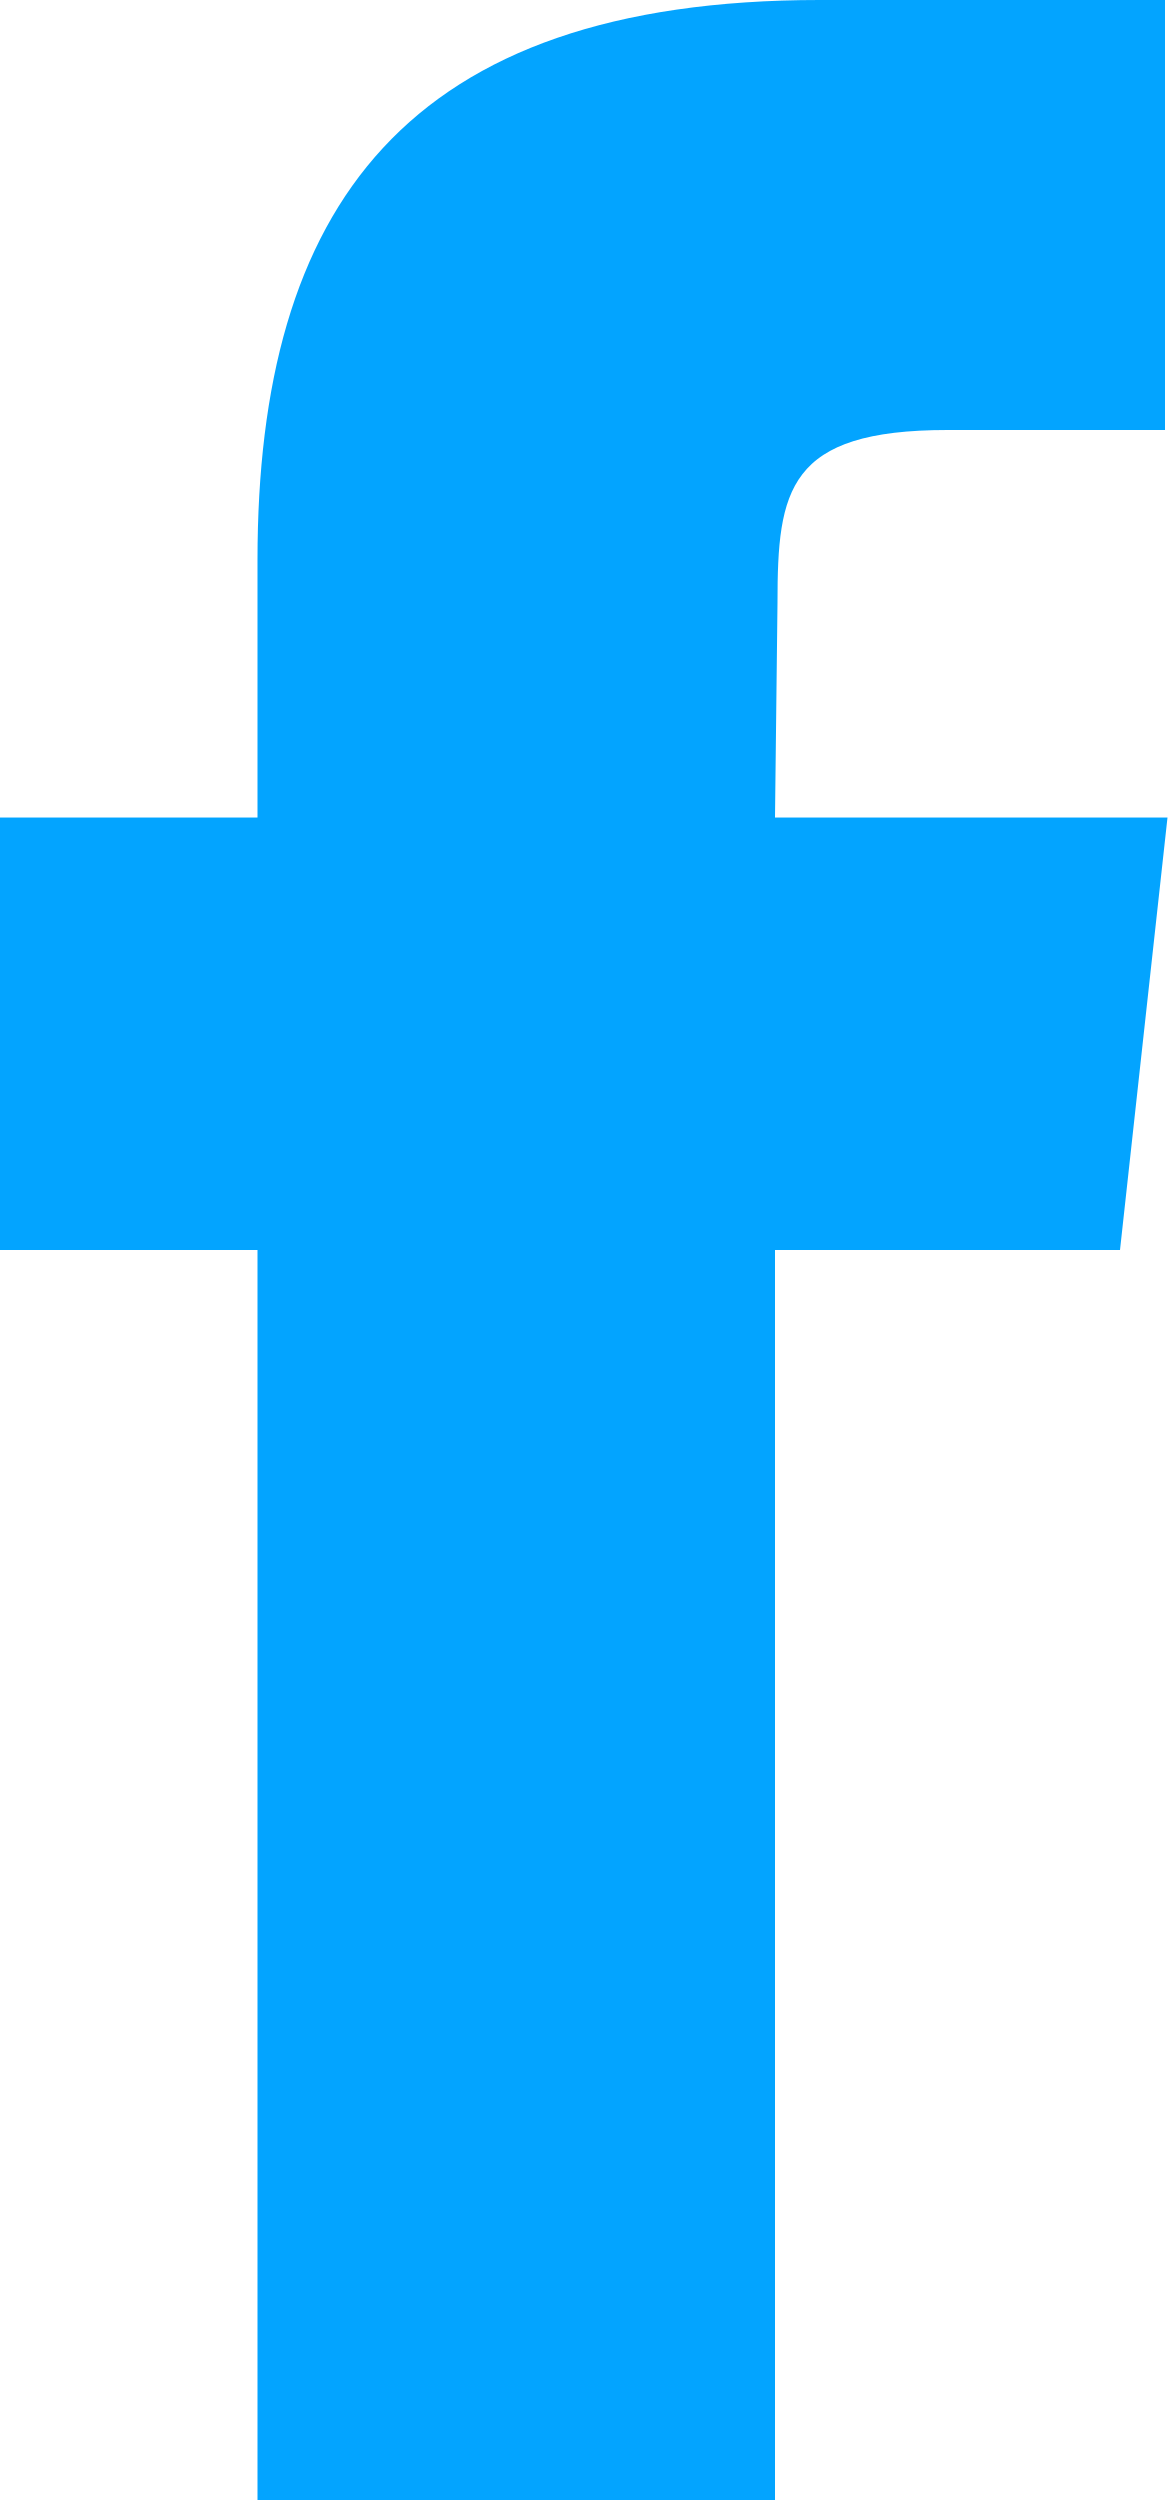
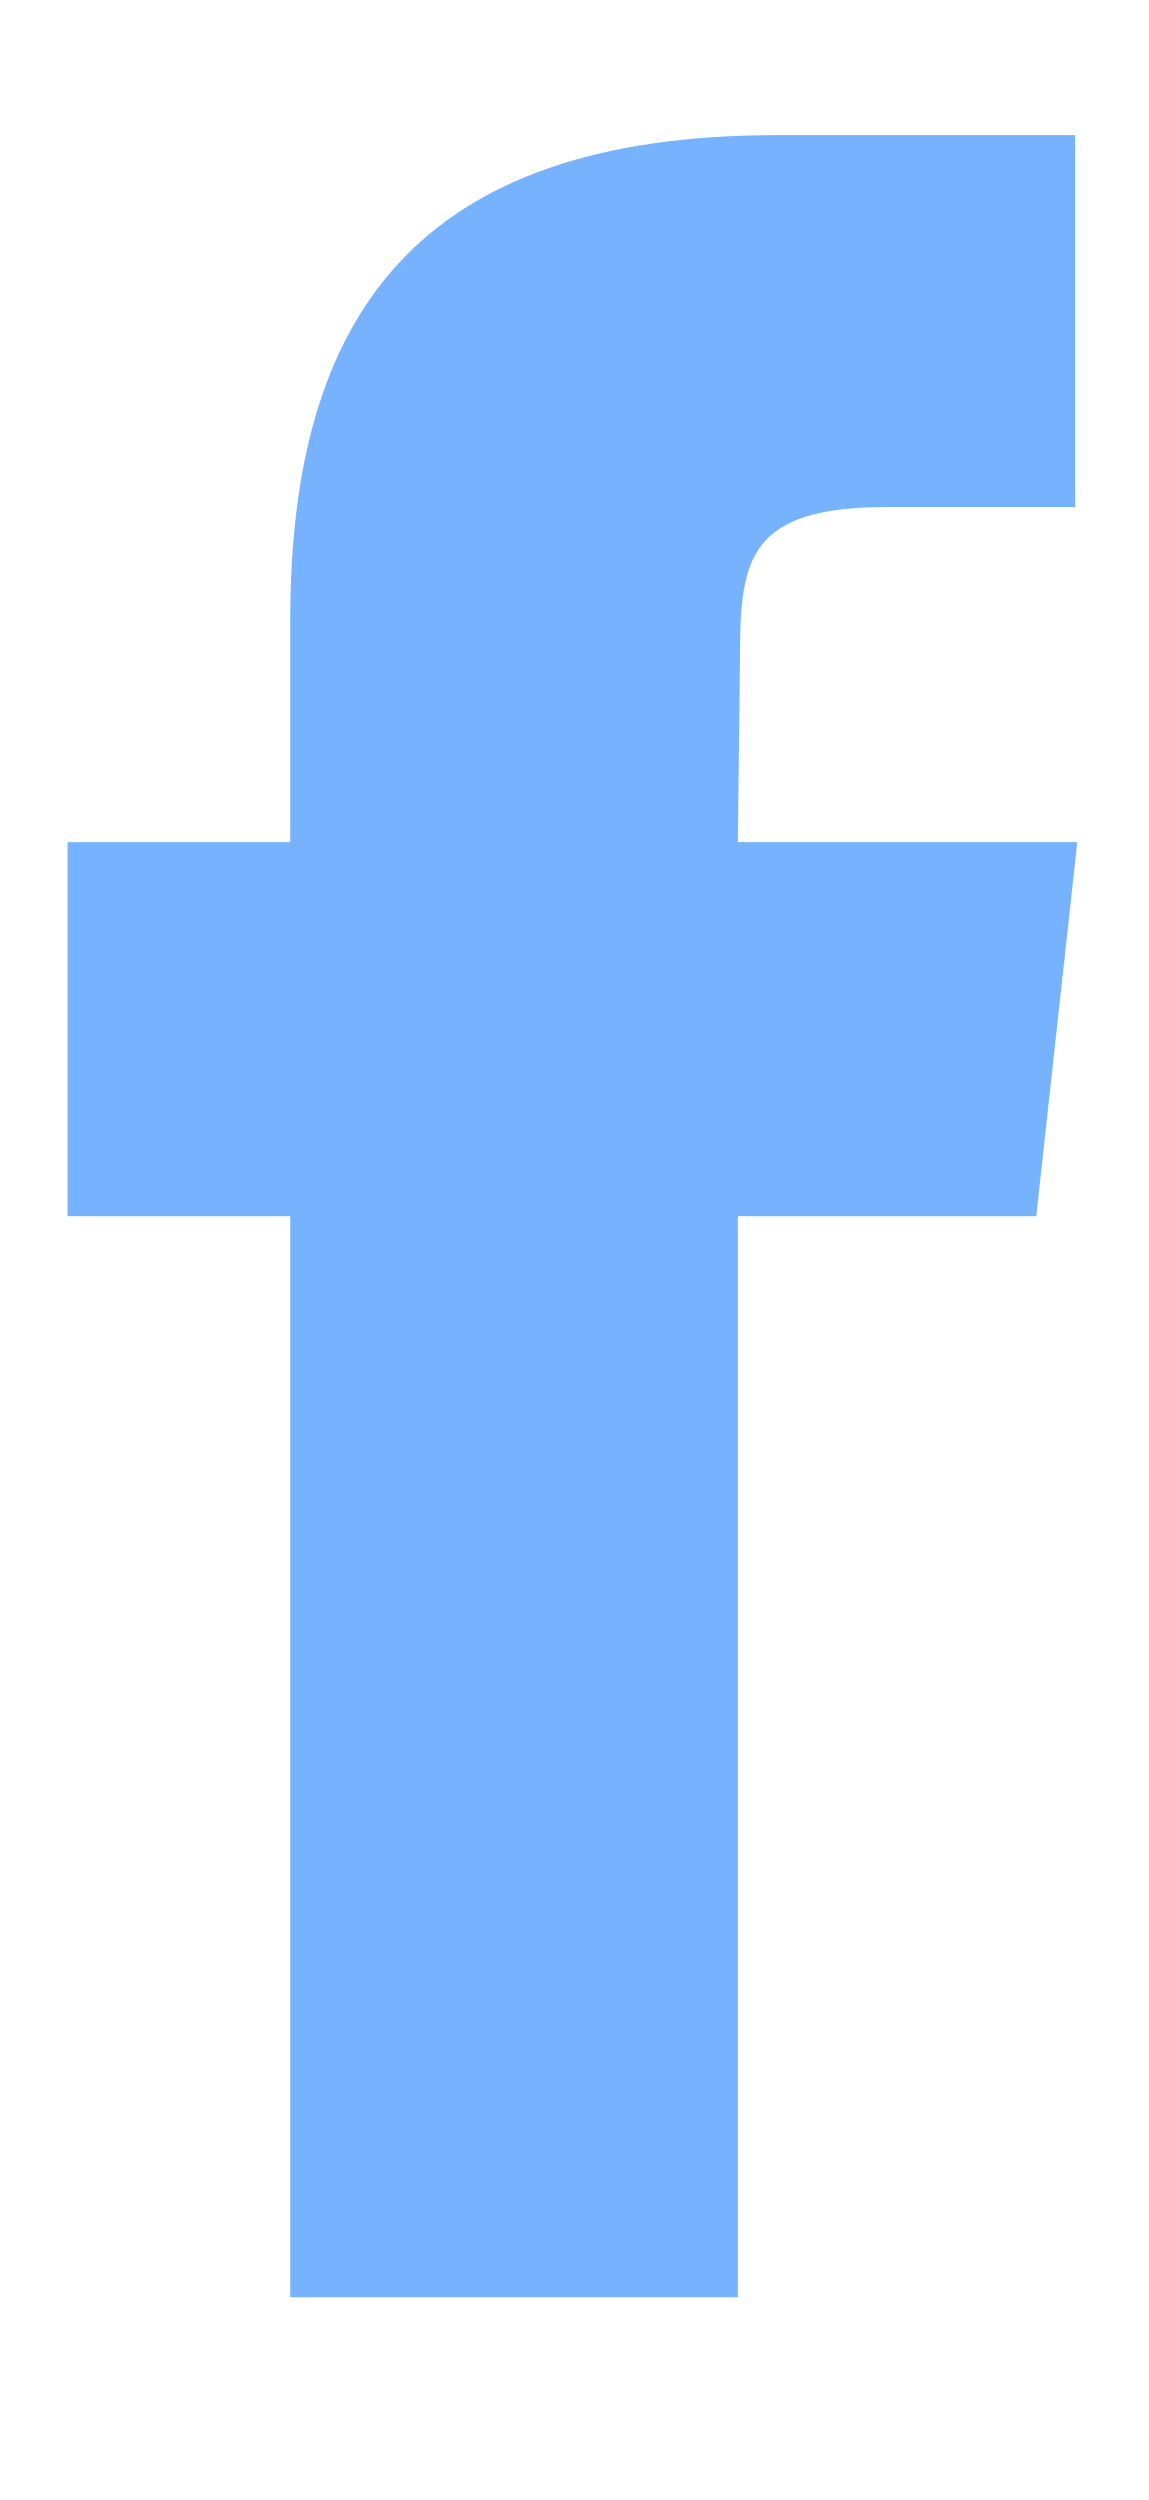
- <svg xmlns="http://www.w3.org/2000/svg" width="15" height="32" viewBox="0 0 15 32" fill="none">
-   <path d="M9.92 32V16H14.336L14.944 10.464H9.92L9.952 7.712C9.952 6.272 10.08 5.504 12.128 5.504H14.912V-3.05176e-05H10.496C5.184 -3.05176e-05 3.296 2.656 3.296 7.168V10.464H0V16H3.296V32H9.92Z" fill="#03A4FF" />
+ <svg xmlns="http://www.w3.org/2000/svg" width="17" height="37" viewBox="-1 -2 17 37" fill="none">
+   <path d="M9.92 32V16H14.336L14.944 10.464H9.92L9.952 7.712C9.952 6.272 10.08 5.504 12.128 5.504H14.912V-3.05176e-05H10.496C5.184 -3.05176e-05 3.296 2.656 3.296 7.168V10.464H0V16H3.296V32H9.92Z" fill="#77b2ff" />
</svg>
